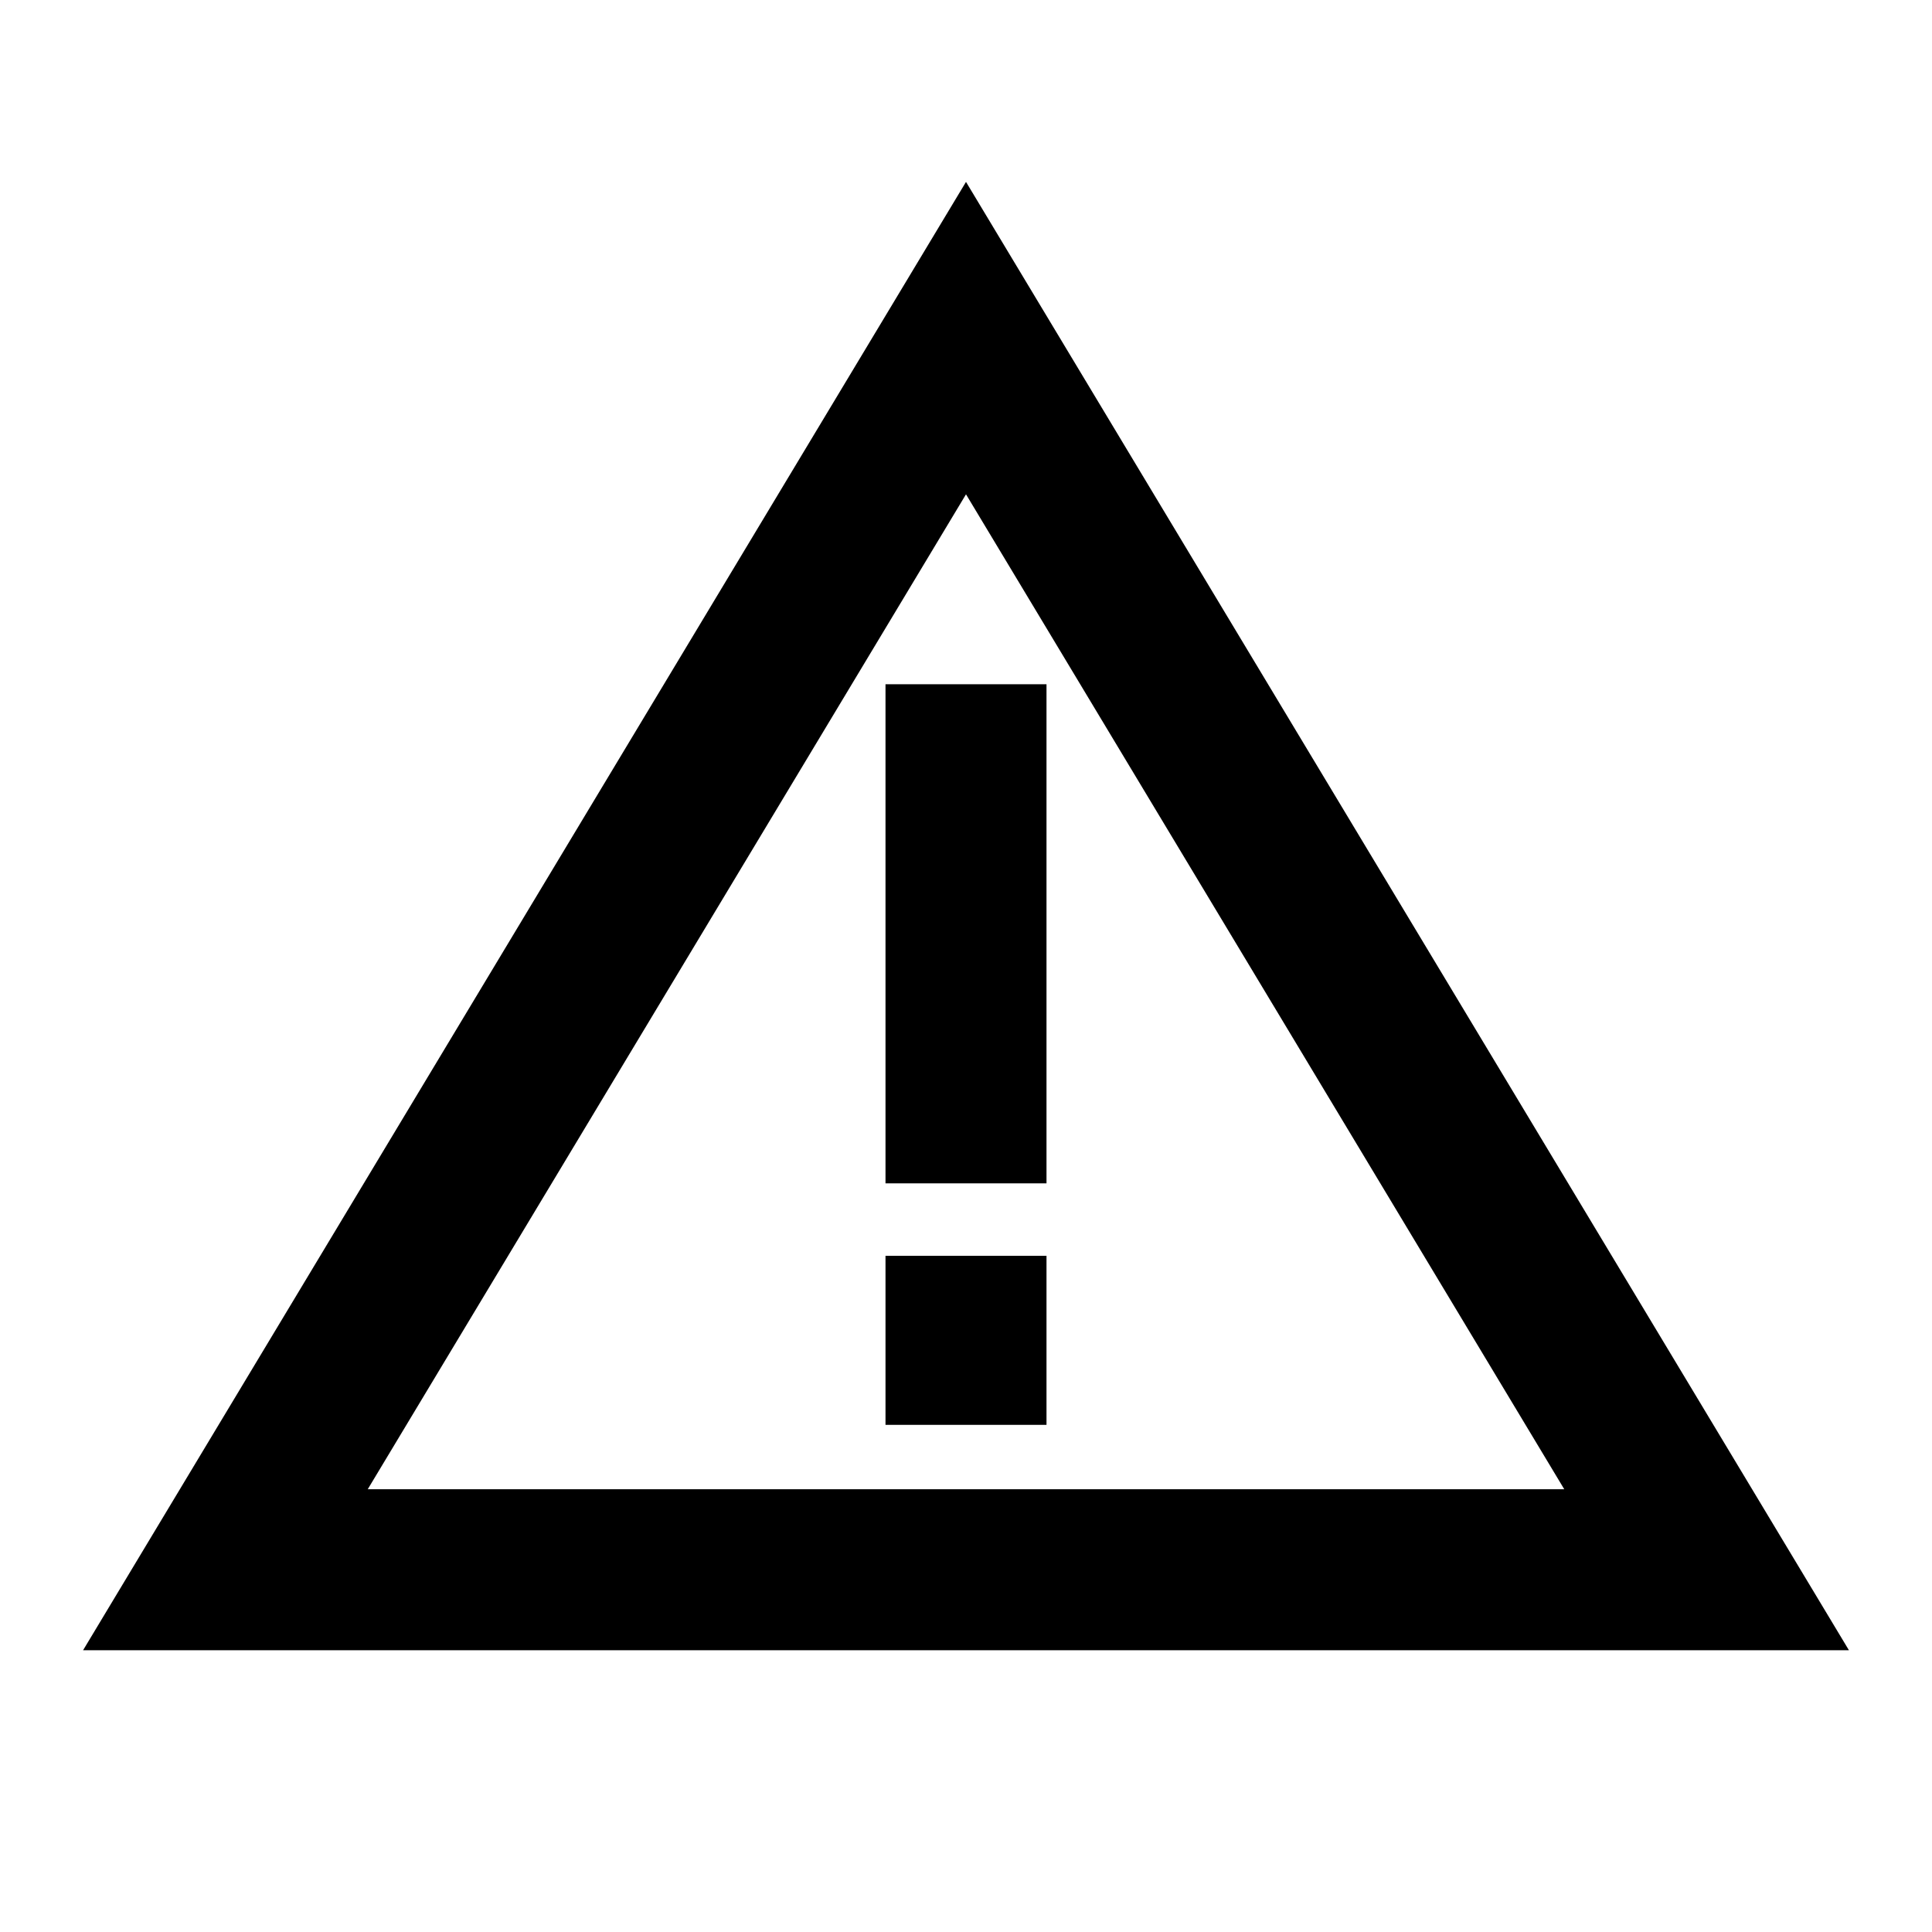
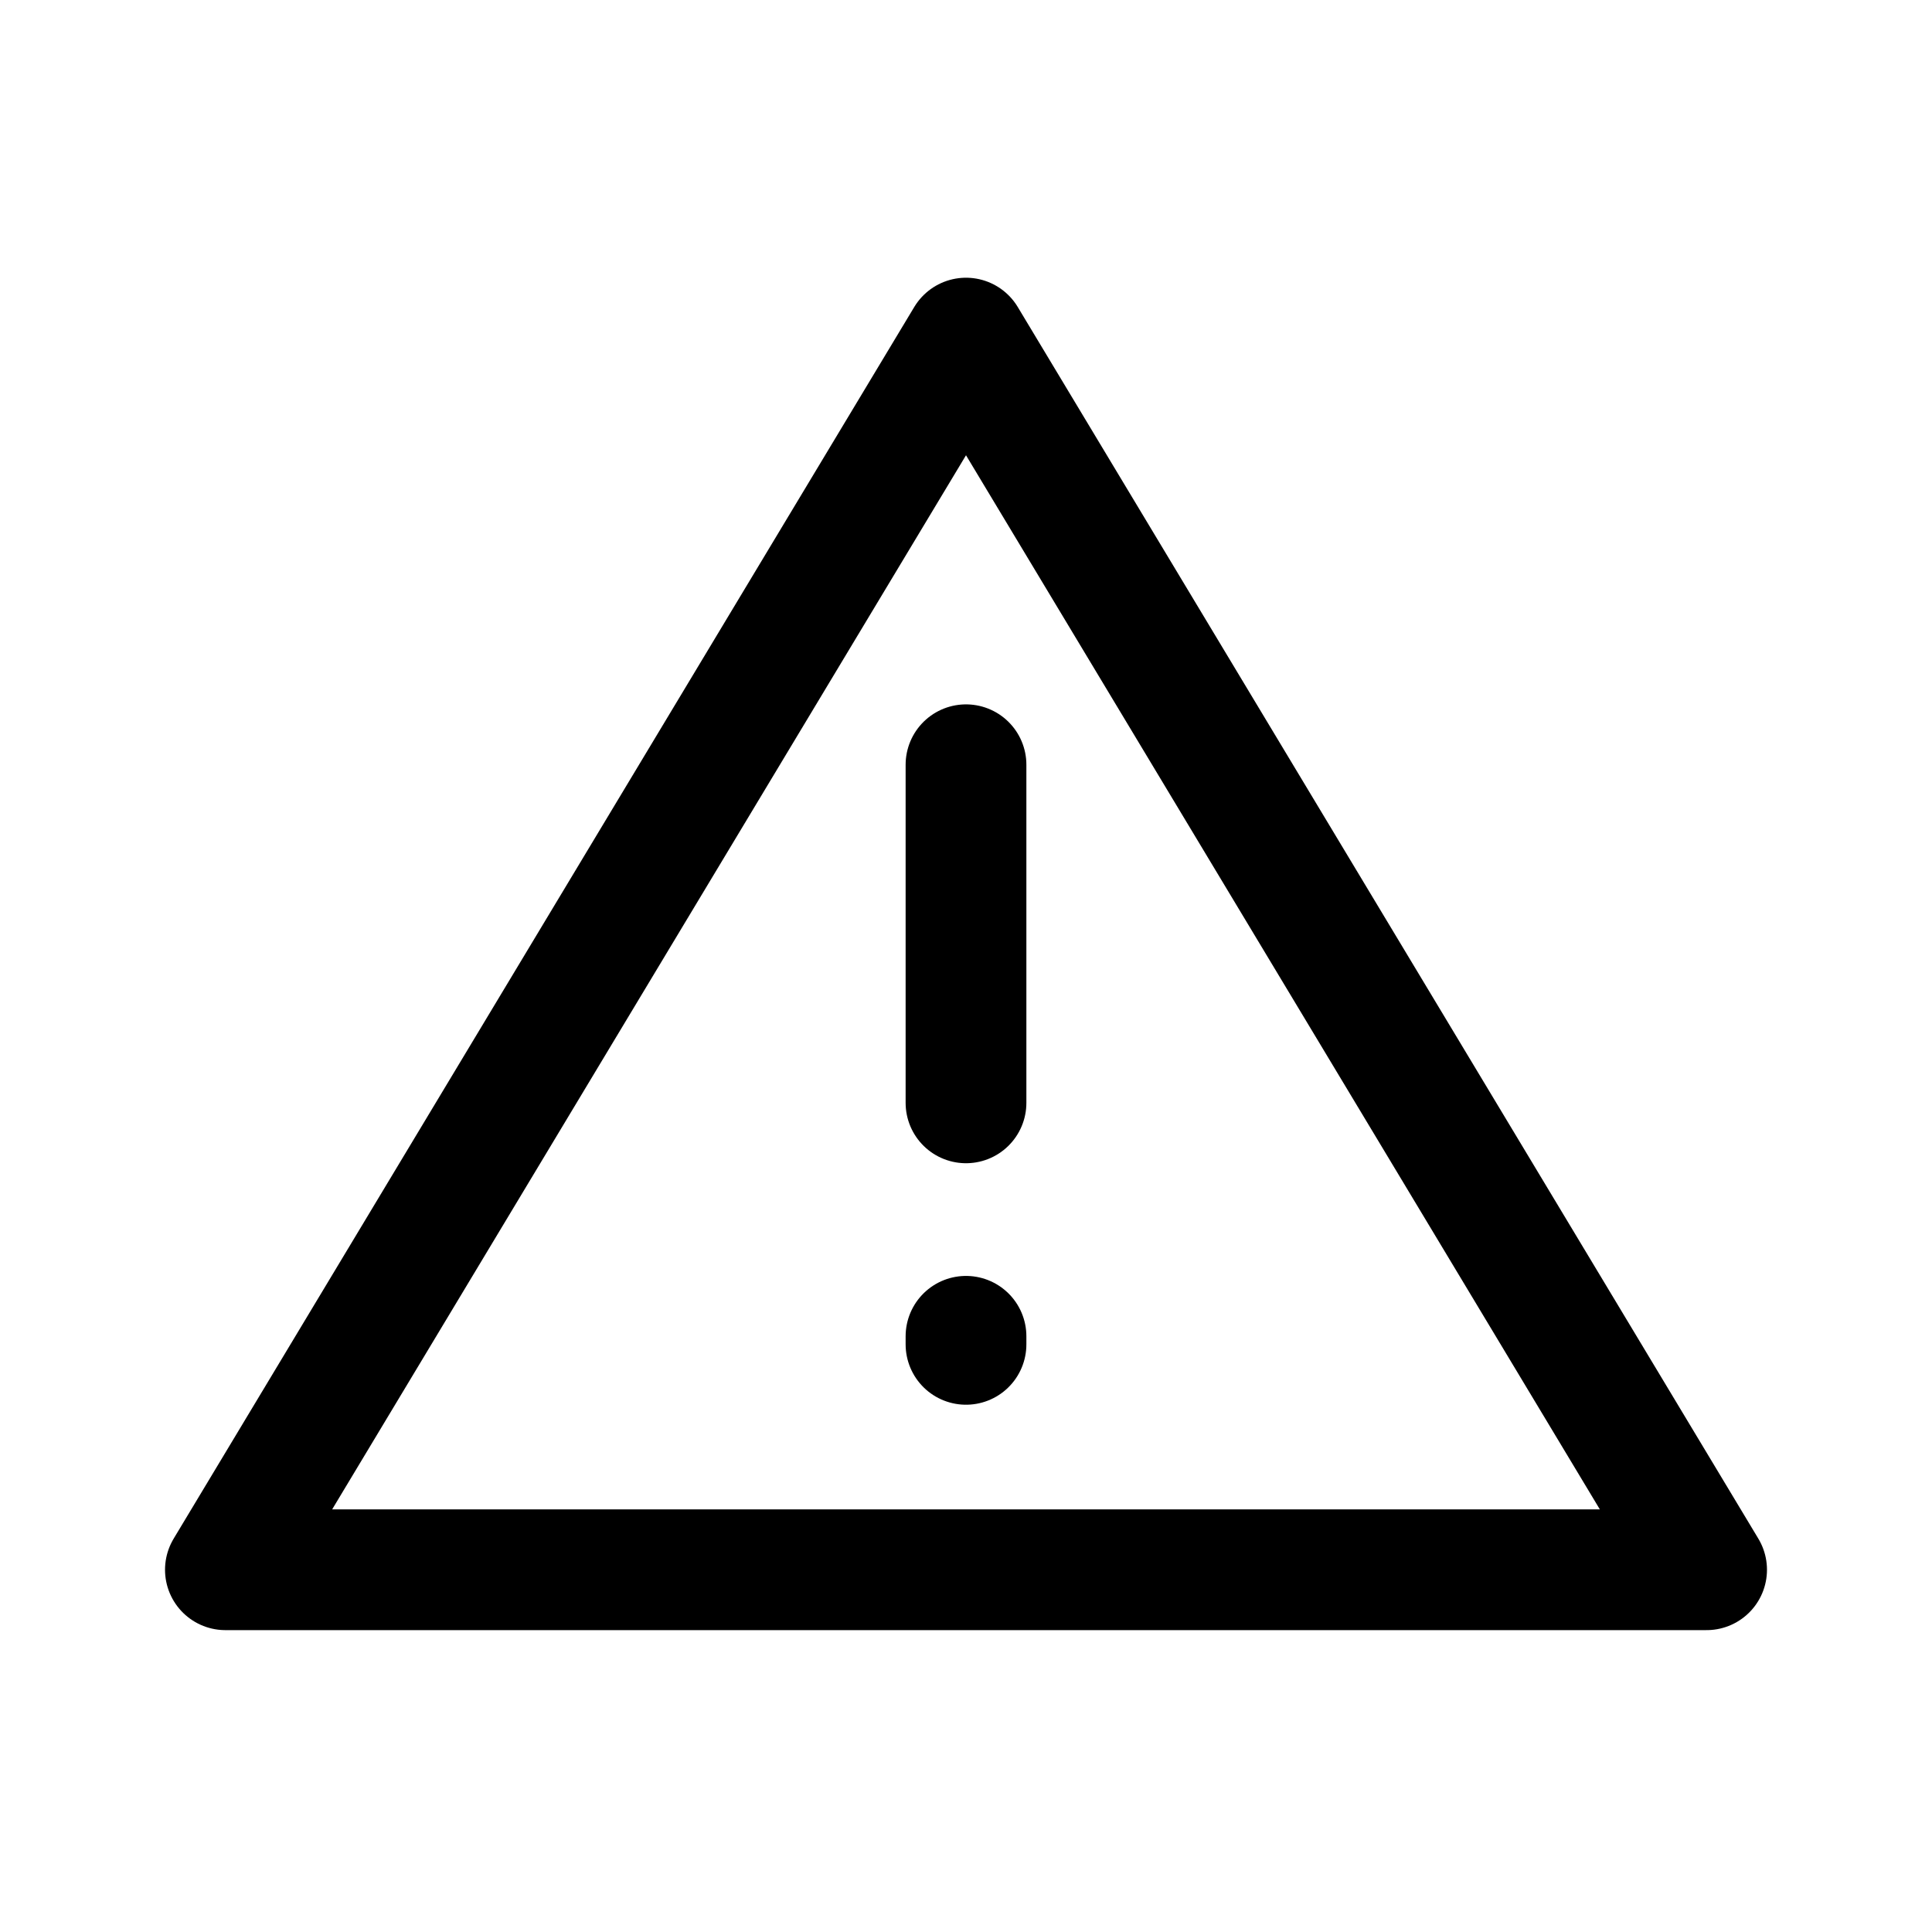
- <svg xmlns="http://www.w3.org/2000/svg" viewBox="0 0 24 24" fill="none" stroke="#000" stroke-width="2" stroke-linecap="square" stroke-linejoin="miter">
+ <svg xmlns="http://www.w3.org/2000/svg" viewBox="0 0 24 24" fill="none" stroke="#000" stroke-width="1.5" stroke-linecap="round" stroke-linejoin="round">
  <path d="M12 4.2 2.8 19.5h18.4z" />
  <path d="M12 9.5v4.2M12 16.6v.1" />
</svg>
